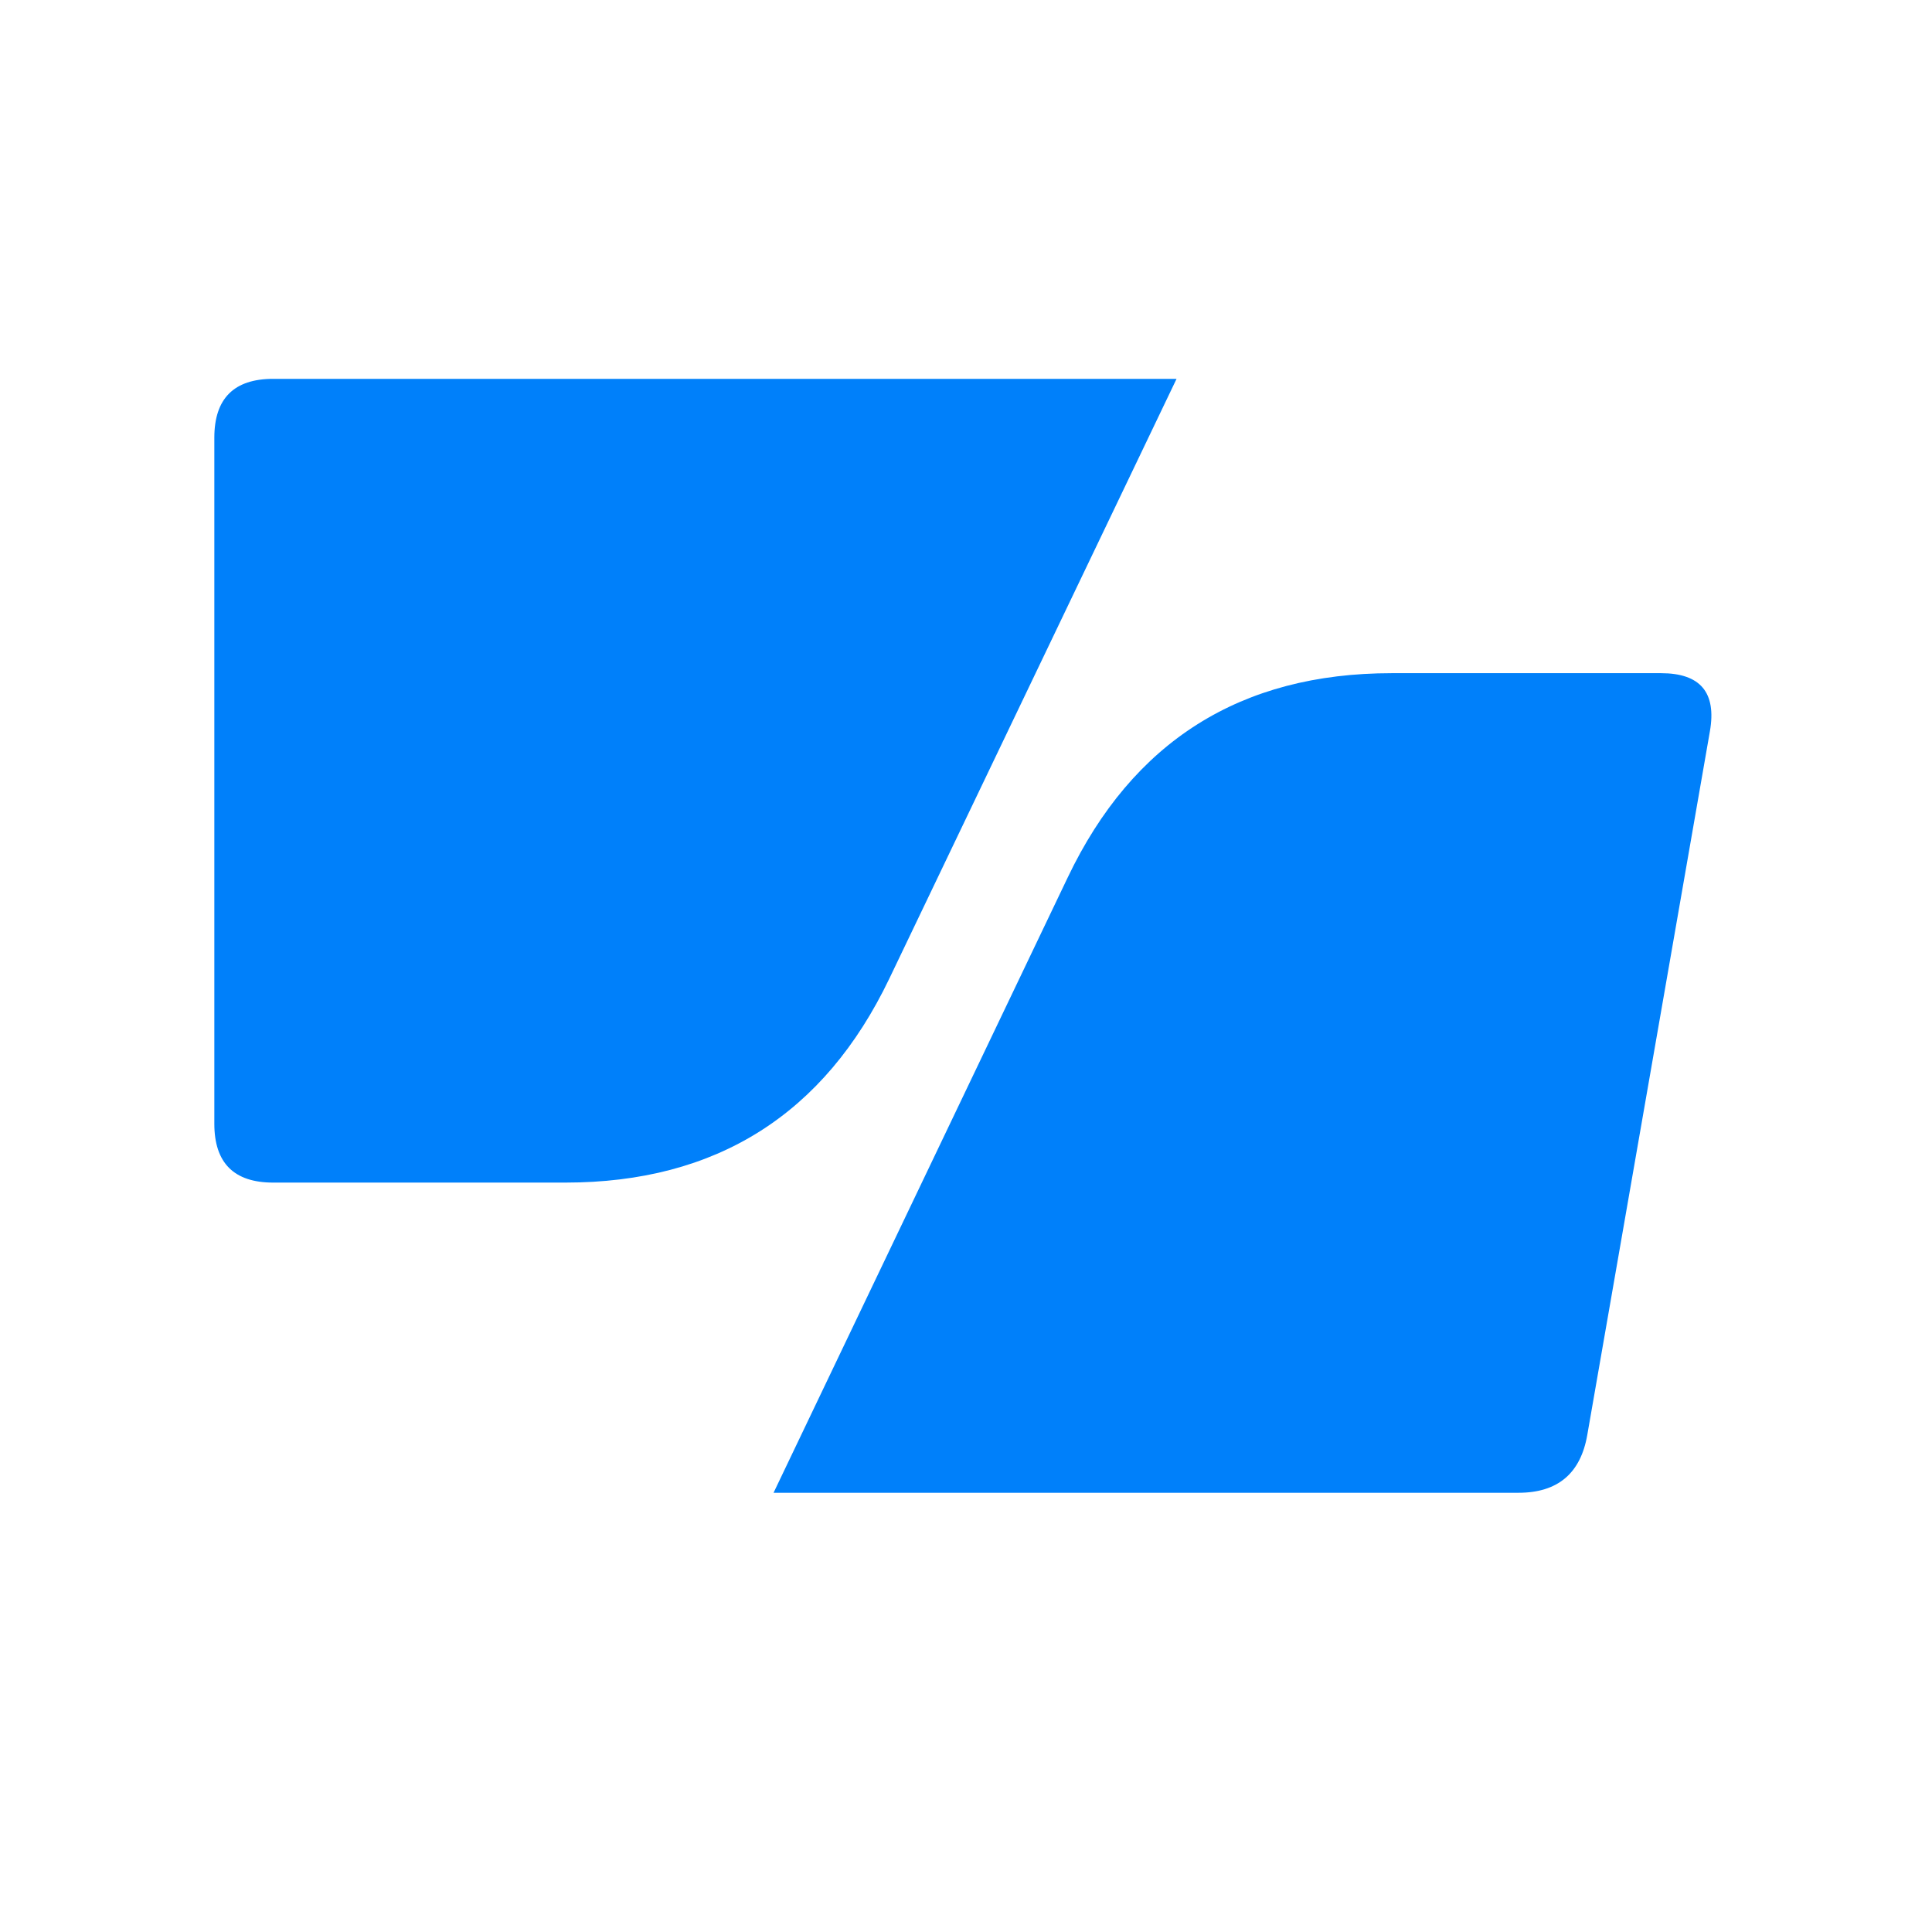
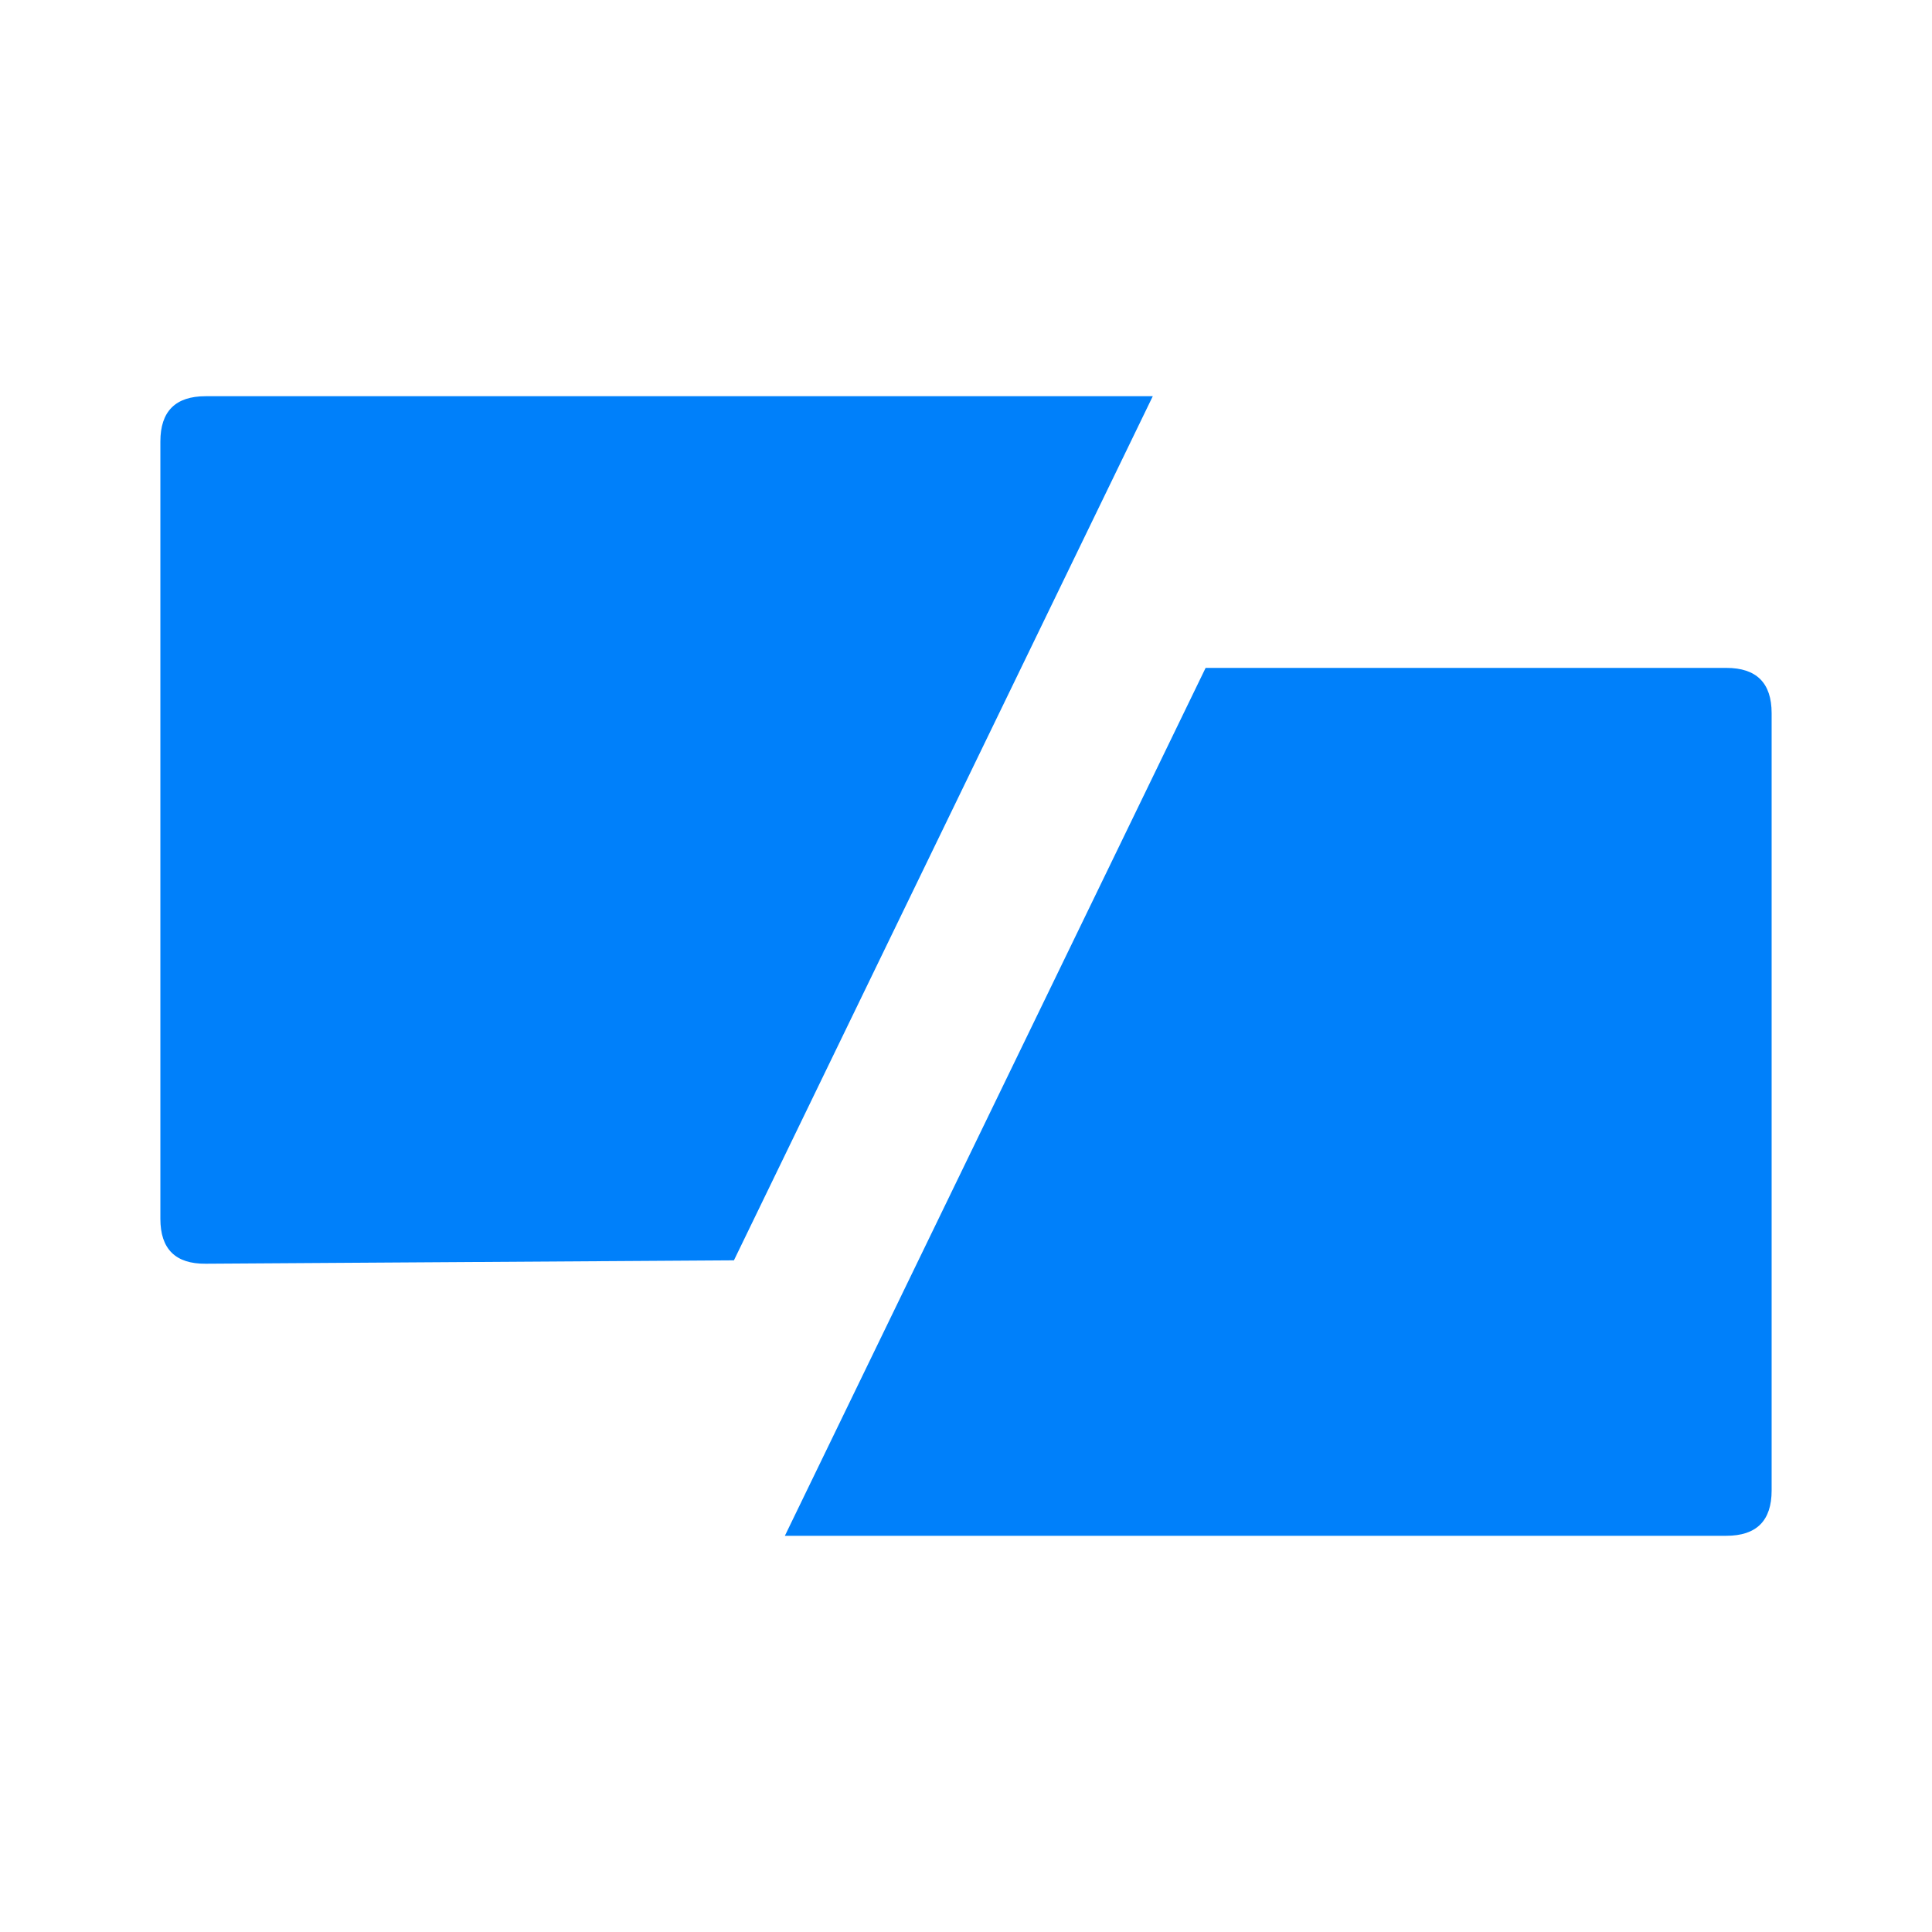
<svg xmlns="http://www.w3.org/2000/svg" viewBox="0 0 1024 1024" width="256" height="256">
-   <path d="M113.6,232.0 Q113.6,200.8 144.8,200.8 L623.6,200.8 L471.4,518.6 Q419.6,626.8 299.6,626.8 L144.8,626.8 Q113.6,626.8 113.6,595.6 Z" fill="rgb(0, 128, 250)" />
-   <path d="M565.9,465.1 Q617.6,356.8 737.6,356.8 L880.4,356.8 Q911.6,356.8 906.3,387.5 L841.3,760.5 Q836.0,791.2 804.8,791.2 L410.0,791.2 Z" fill="rgb(0, 128, 250)" />
+   <path d="M85.0,234.0 Q85.0,210.0 109.0,210.0 L611.0,210.0 L389.0,668.0 L109.0,669.8 Q85.0,670.0 85.0,646.0 Z" fill="rgb(0, 128, 250)" />
+   <path d="M639.0,354.0 L915.0,354.0 Q939.0,354.0 939.0,378.0 L939.0,790.0 Q939.0,814.0 915.0,814.0 L416.0,814.0 Z" fill="rgb(0, 128, 250)" />
</svg>
